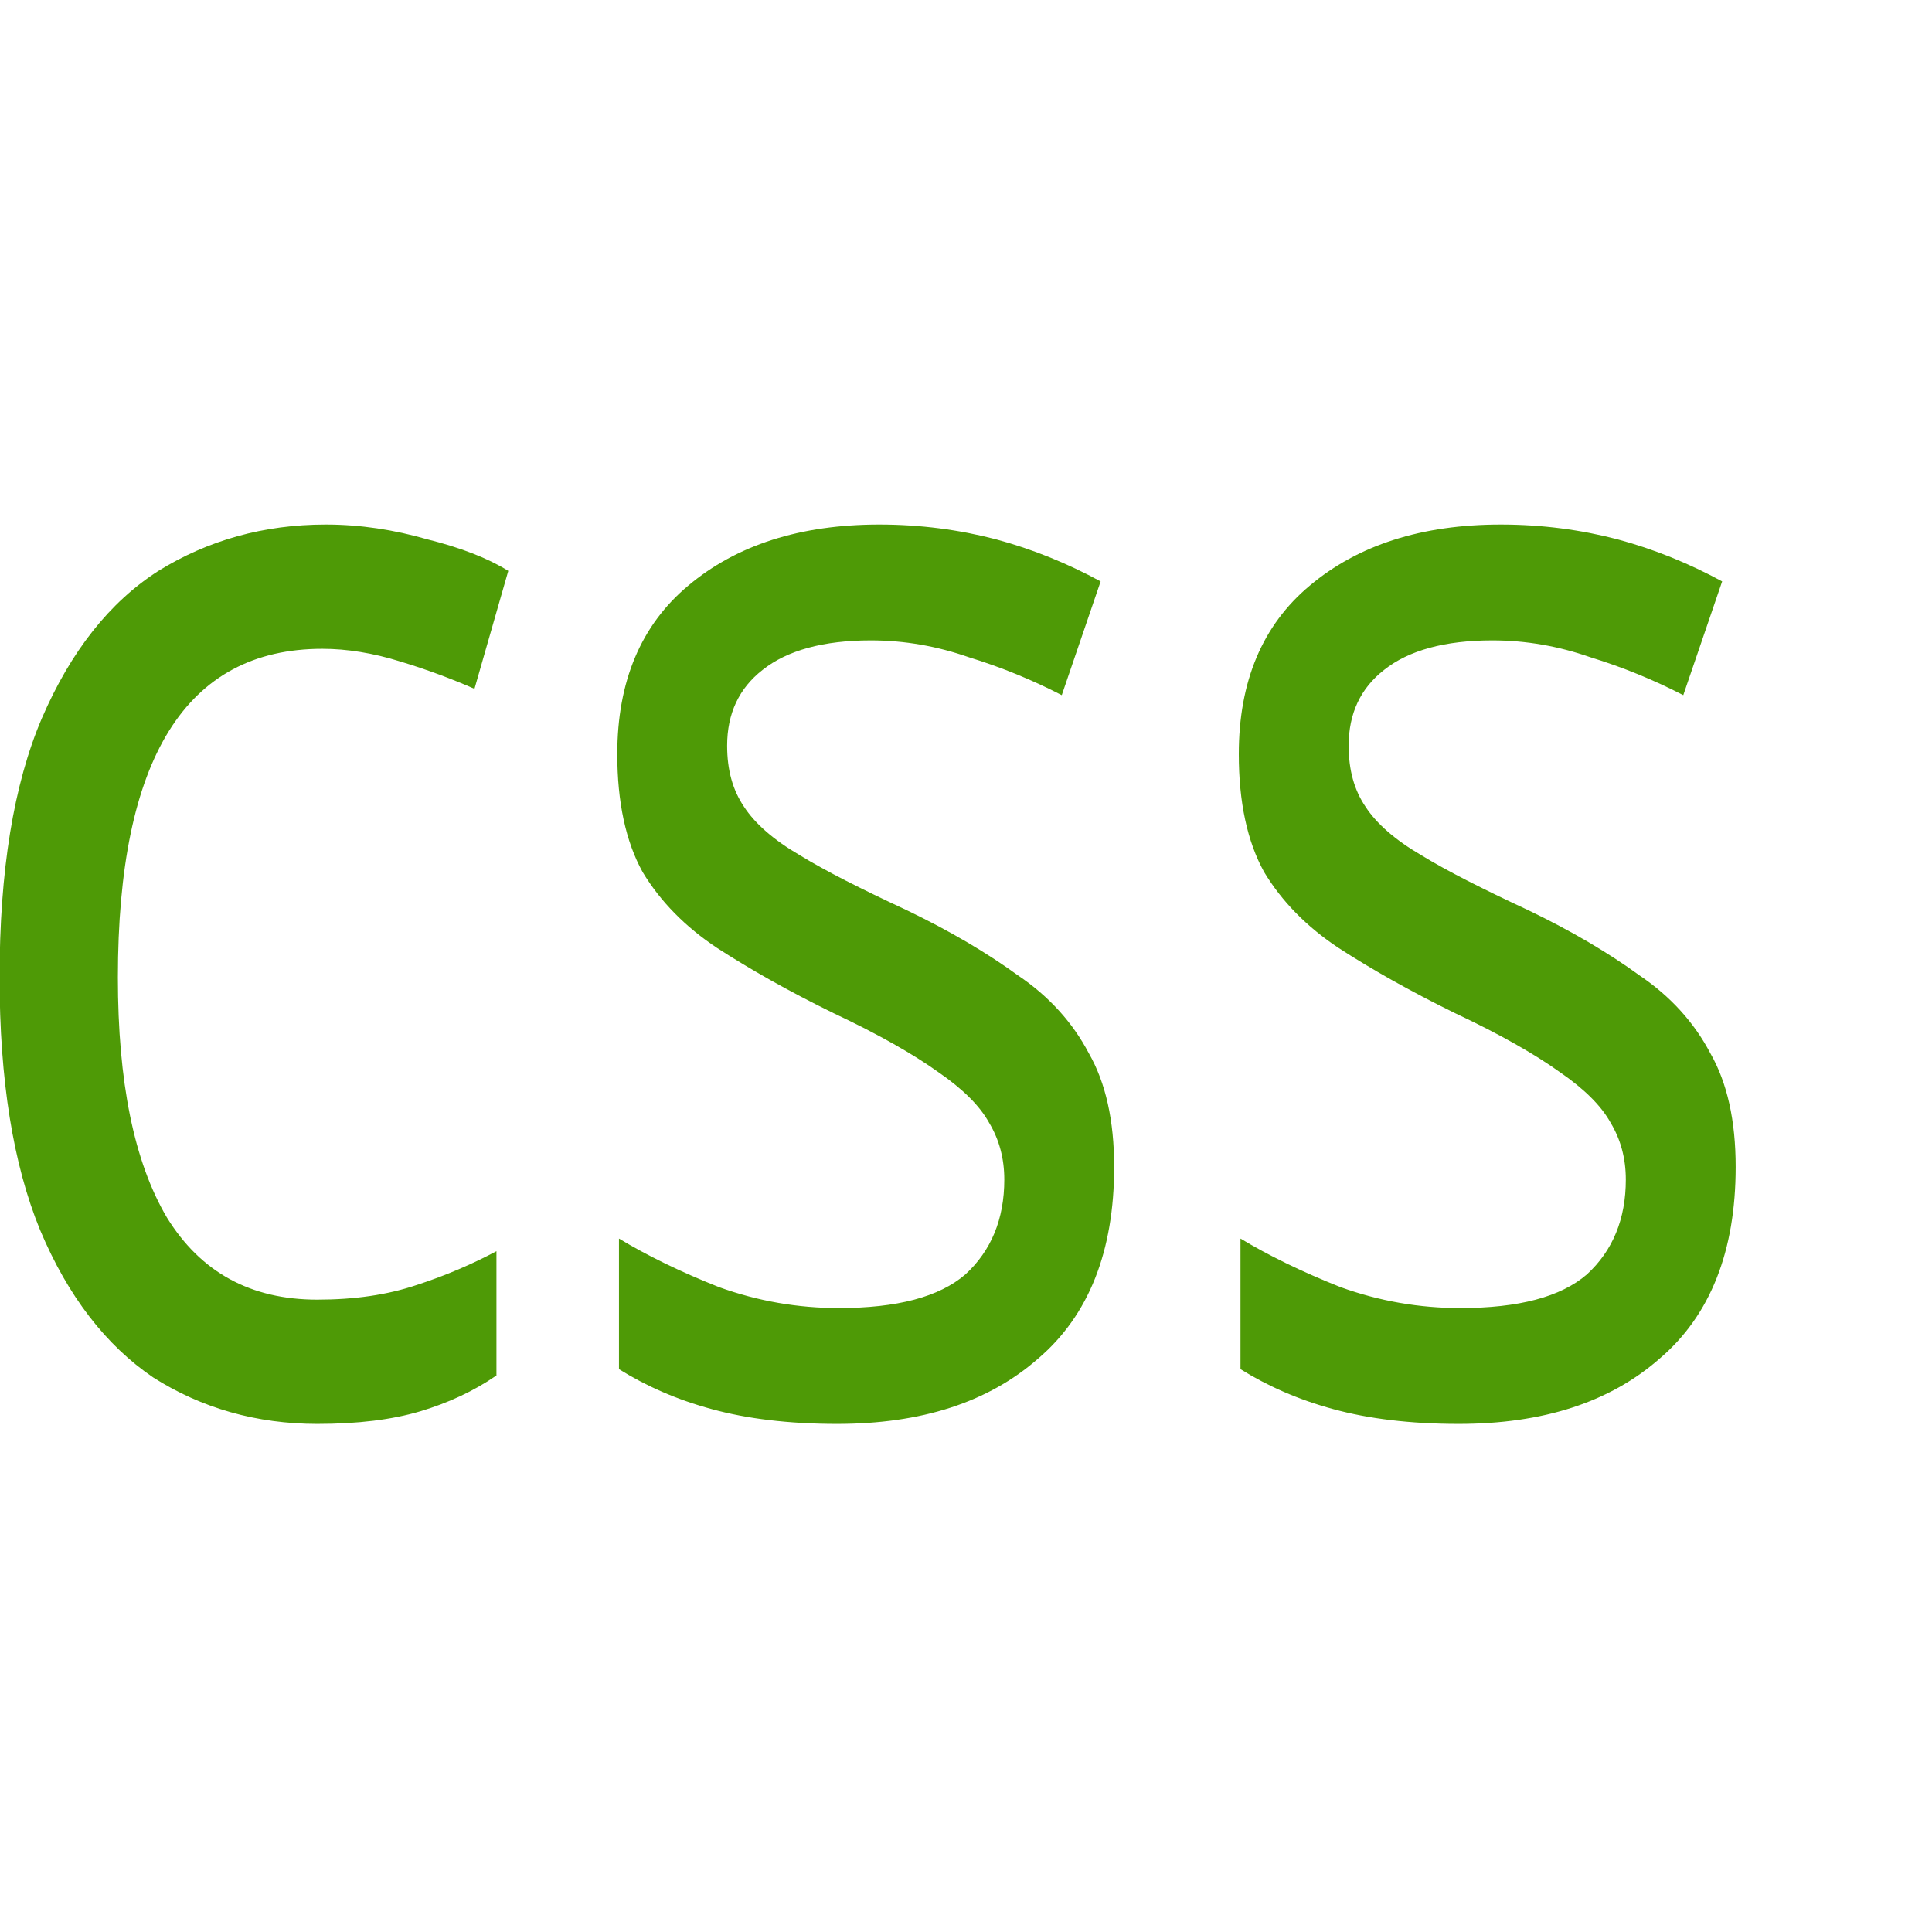
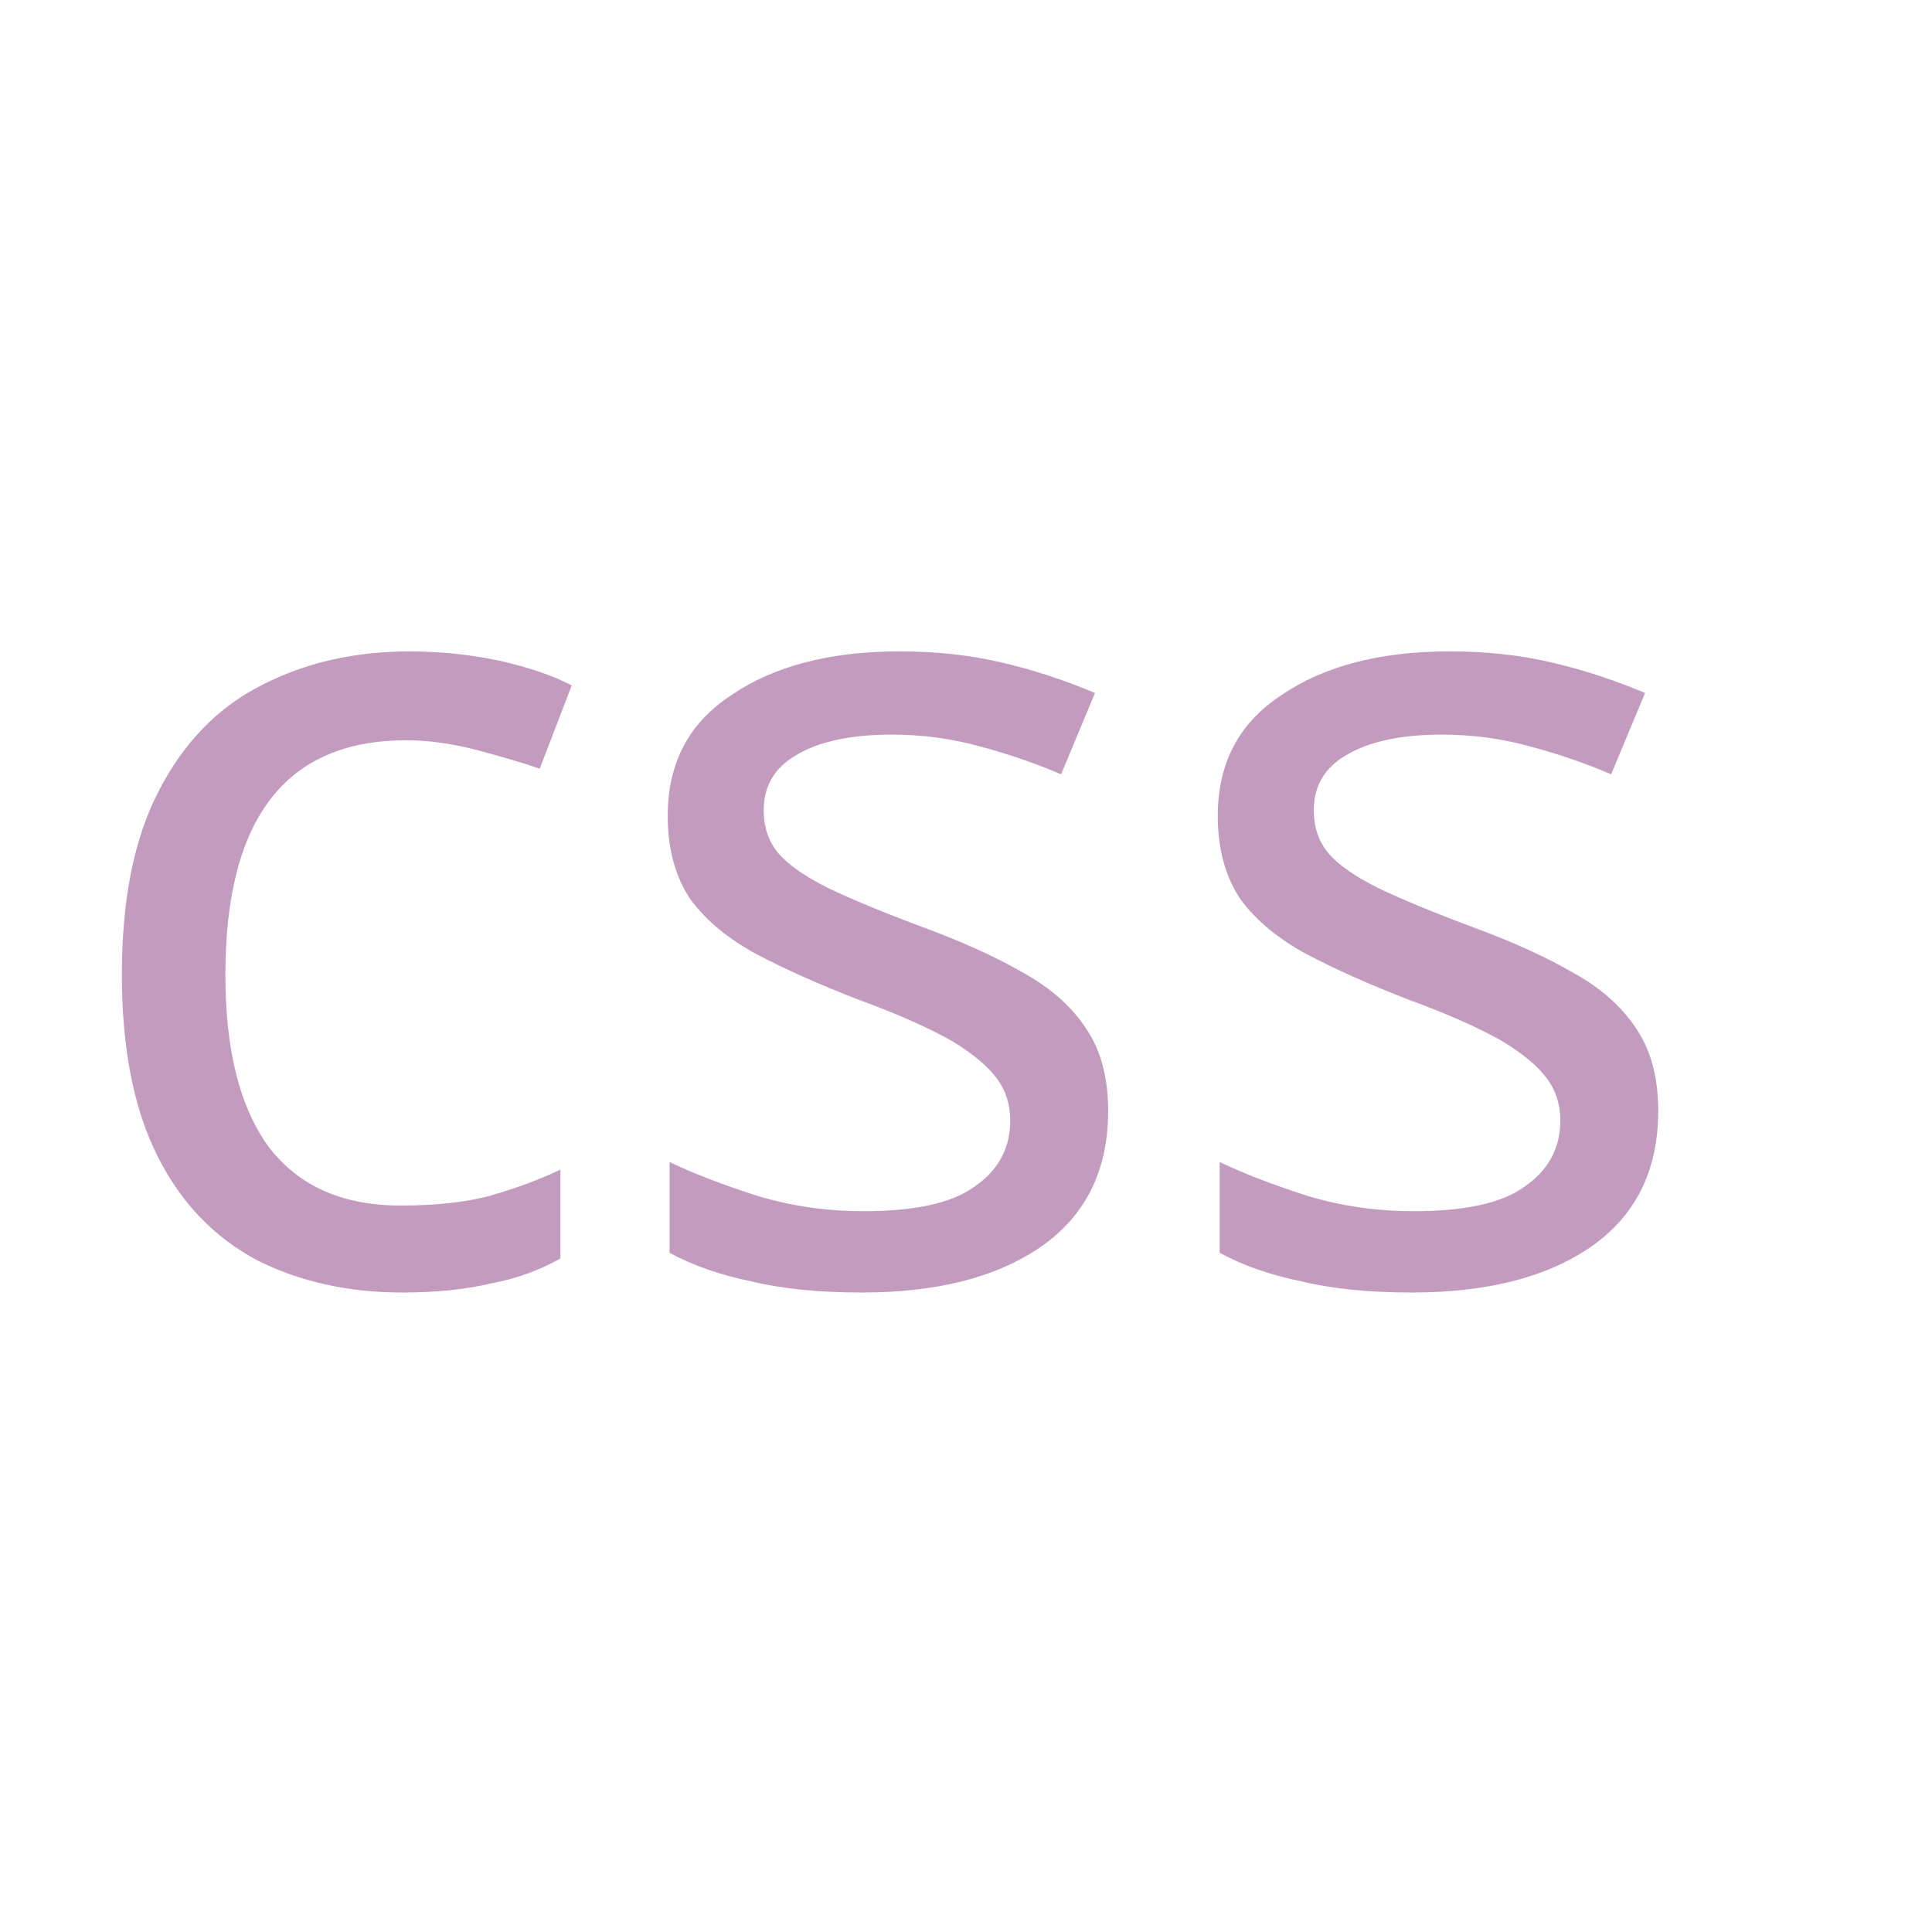
<svg xmlns="http://www.w3.org/2000/svg" width="16" height="16" viewBox="0 0 16 16" id="svg2" version="1.1">
  <defs id="defs4" />
  <g id="layer1" transform="translate(0,-1036.362)">
    <text xml:space="preserve" style="font-style:normal;font-variant:normal;font-weight:normal;font-stretch:normal;line-height:0%;font-family:Arial;-inkscape-font-specification:'Arial, Normal';text-align:start;letter-spacing:0px;word-spacing:0px;writing-mode:lr-tb;text-anchor:start;fill:#000000;fill-opacity:1;stroke:none;stroke-width:1px;stroke-linecap:butt;stroke-linejoin:miter;stroke-opacity:1" x="8" y="1044.362" id="text4688">
      <tspan id="tspan4690" x="8" y="1044.362" style="font-size:40px;line-height:1.25"> </tspan>
    </text>
    <text xml:space="preserve" style="font-style:normal;font-variant:normal;font-weight:normal;font-stretch:normal;line-height:0%;font-family:'Droid Sans Mono';-inkscape-font-specification:'Droid Sans Mono';text-align:start;letter-spacing:0px;word-spacing:0px;writing-mode:lr-tb;text-anchor:start;fill:#007eb7;fill-opacity:1;stroke:none;stroke-width:1px;stroke-linecap:butt;stroke-linejoin:miter;stroke-opacity:1" x="7.479" y="1117.106" id="text4692" transform="scale(1.069654,0.9348816)">
      <tspan id="tspan4694" x="7.479" y="1117.106" style="font-style:normal;font-variant:normal;font-weight:normal;font-stretch:normal;font-size:32.721px;line-height:1.25;font-family:'Droid Sans Mono';-inkscape-font-specification:'Droid Sans Mono';fill:#007eb7;fill-opacity:1"> </tspan>
    </text>
    <text xml:space="preserve" style="font-style:normal;font-variant:normal;font-weight:normal;font-stretch:normal;line-height:0%;font-family:Arial;-inkscape-font-specification:'Arial, Normal';text-align:start;letter-spacing:0px;word-spacing:0px;writing-mode:lr-tb;text-anchor:start;fill:#007eb7;fill-opacity:1;stroke:none;stroke-width:1px;stroke-linecap:butt;stroke-linejoin:miter;stroke-opacity:1" x="8" y="1022.23" id="text6428">
      <tspan id="tspan6430" x="8" y="1022.23" style="font-style:normal;font-variant:normal;font-weight:normal;font-stretch:normal;font-size:35px;line-height:1.25;font-family:'Droid Sans Mono';-inkscape-font-specification:'Droid Sans Mono';fill:#007eb7;fill-opacity:1"> </tspan>
      <tspan x="8" y="1066.495" id="tspan6432" style="font-size:35px;line-height:1.25"> </tspan>
    </text>
-     <text xml:space="preserve" style="font-style:normal;font-variant:normal;font-weight:normal;font-stretch:normal;font-size:15.29px;line-height:0%;font-family:Arial;-inkscape-font-specification:'Arial, Normal';text-align:start;letter-spacing:0px;word-spacing:0px;writing-mode:lr-tb;text-anchor:start;fill:#4e9a06;fill-opacity:1;stroke:none;stroke-width:1.274;" x="-0.662" y="938.764" id="text7103" transform="scale(0.8957527,1.11638)">
-       <tspan id="tspan7105" x="-0.662" y="938.764" style="font-style:normal;font-variant:normal;font-weight:normal;font-stretch:normal;font-size:11.994px;line-height:1.25;font-family:Tahoma;-inkscape-font-specification:Tahoma;fill:#4e9a06;fill-opacity:1;stroke-width:1.274;">css</tspan>
-     </text>
    <flowRoot xml:space="preserve" id="flowRoot9311" style="font-style:normal;font-variant:normal;font-weight:normal;font-stretch:normal;line-height:0.01%;font-family:Arial;-inkscape-font-specification:'Arial, Normal';text-align:start;letter-spacing:0px;word-spacing:0px;writing-mode:lr-tb;text-anchor:start;fill:#000000;fill-opacity:1;stroke:none;stroke-width:1px;stroke-linecap:butt;stroke-linejoin:miter;stroke-opacity:1">
      <flowRegion id="flowRegion9313">
        <rect id="rect9315" width="76" height="47" x="-33" y="-22" />
      </flowRegion>
      <flowPara id="flowPara9317" style="font-size:10px;line-height:1.25"> </flowPara>
    </flowRoot>
+     <text xml:space="preserve" style="font-style:normal;font-weight:normal;font-size:9.536px;line-height:1.25;font-family:sans-serif;letter-spacing:0px;word-spacing:0px;fill:#c29bbe;fill-opacity:1;stroke:none;stroke-width:1;" x="0.48" y="1044.466" id="text830" transform="scale(0.997609,1.002397)">
+       <tspan id="tspan828" x="0.48" y="1044.466" style="fill:#c29bbe;stroke-width:1;">css</tspan>
+     </text>
  </g>
</svg>
